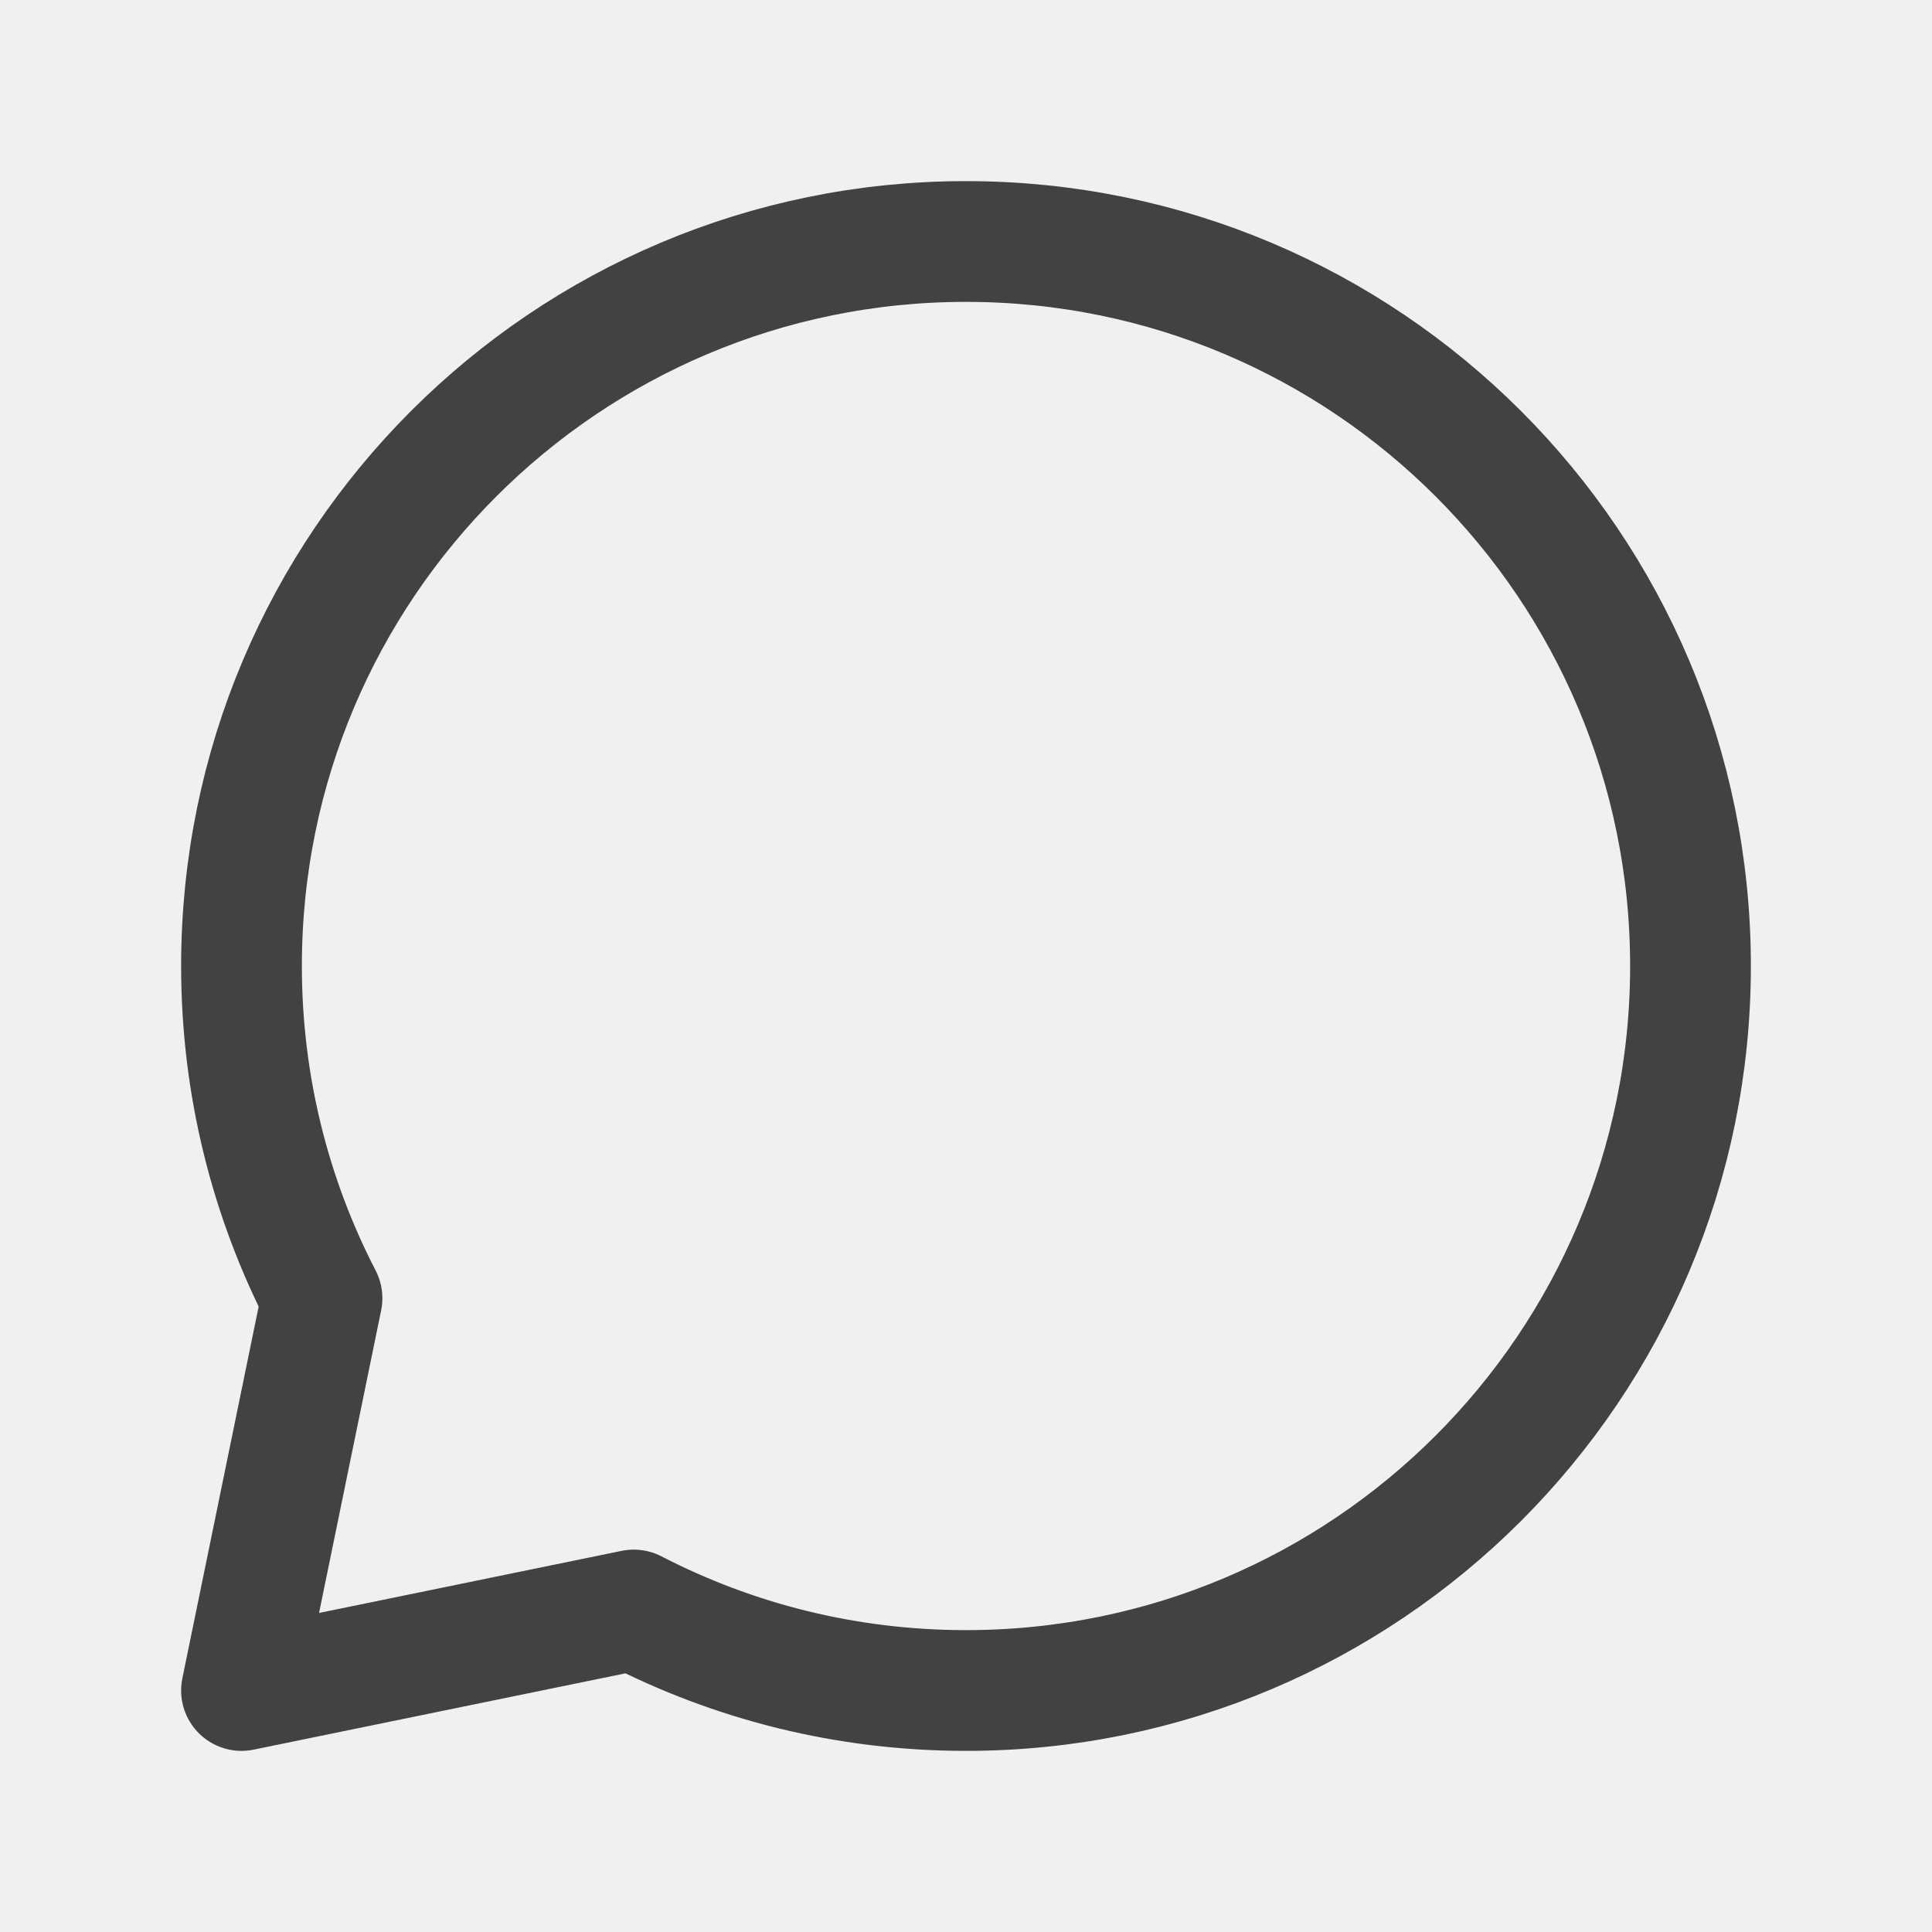
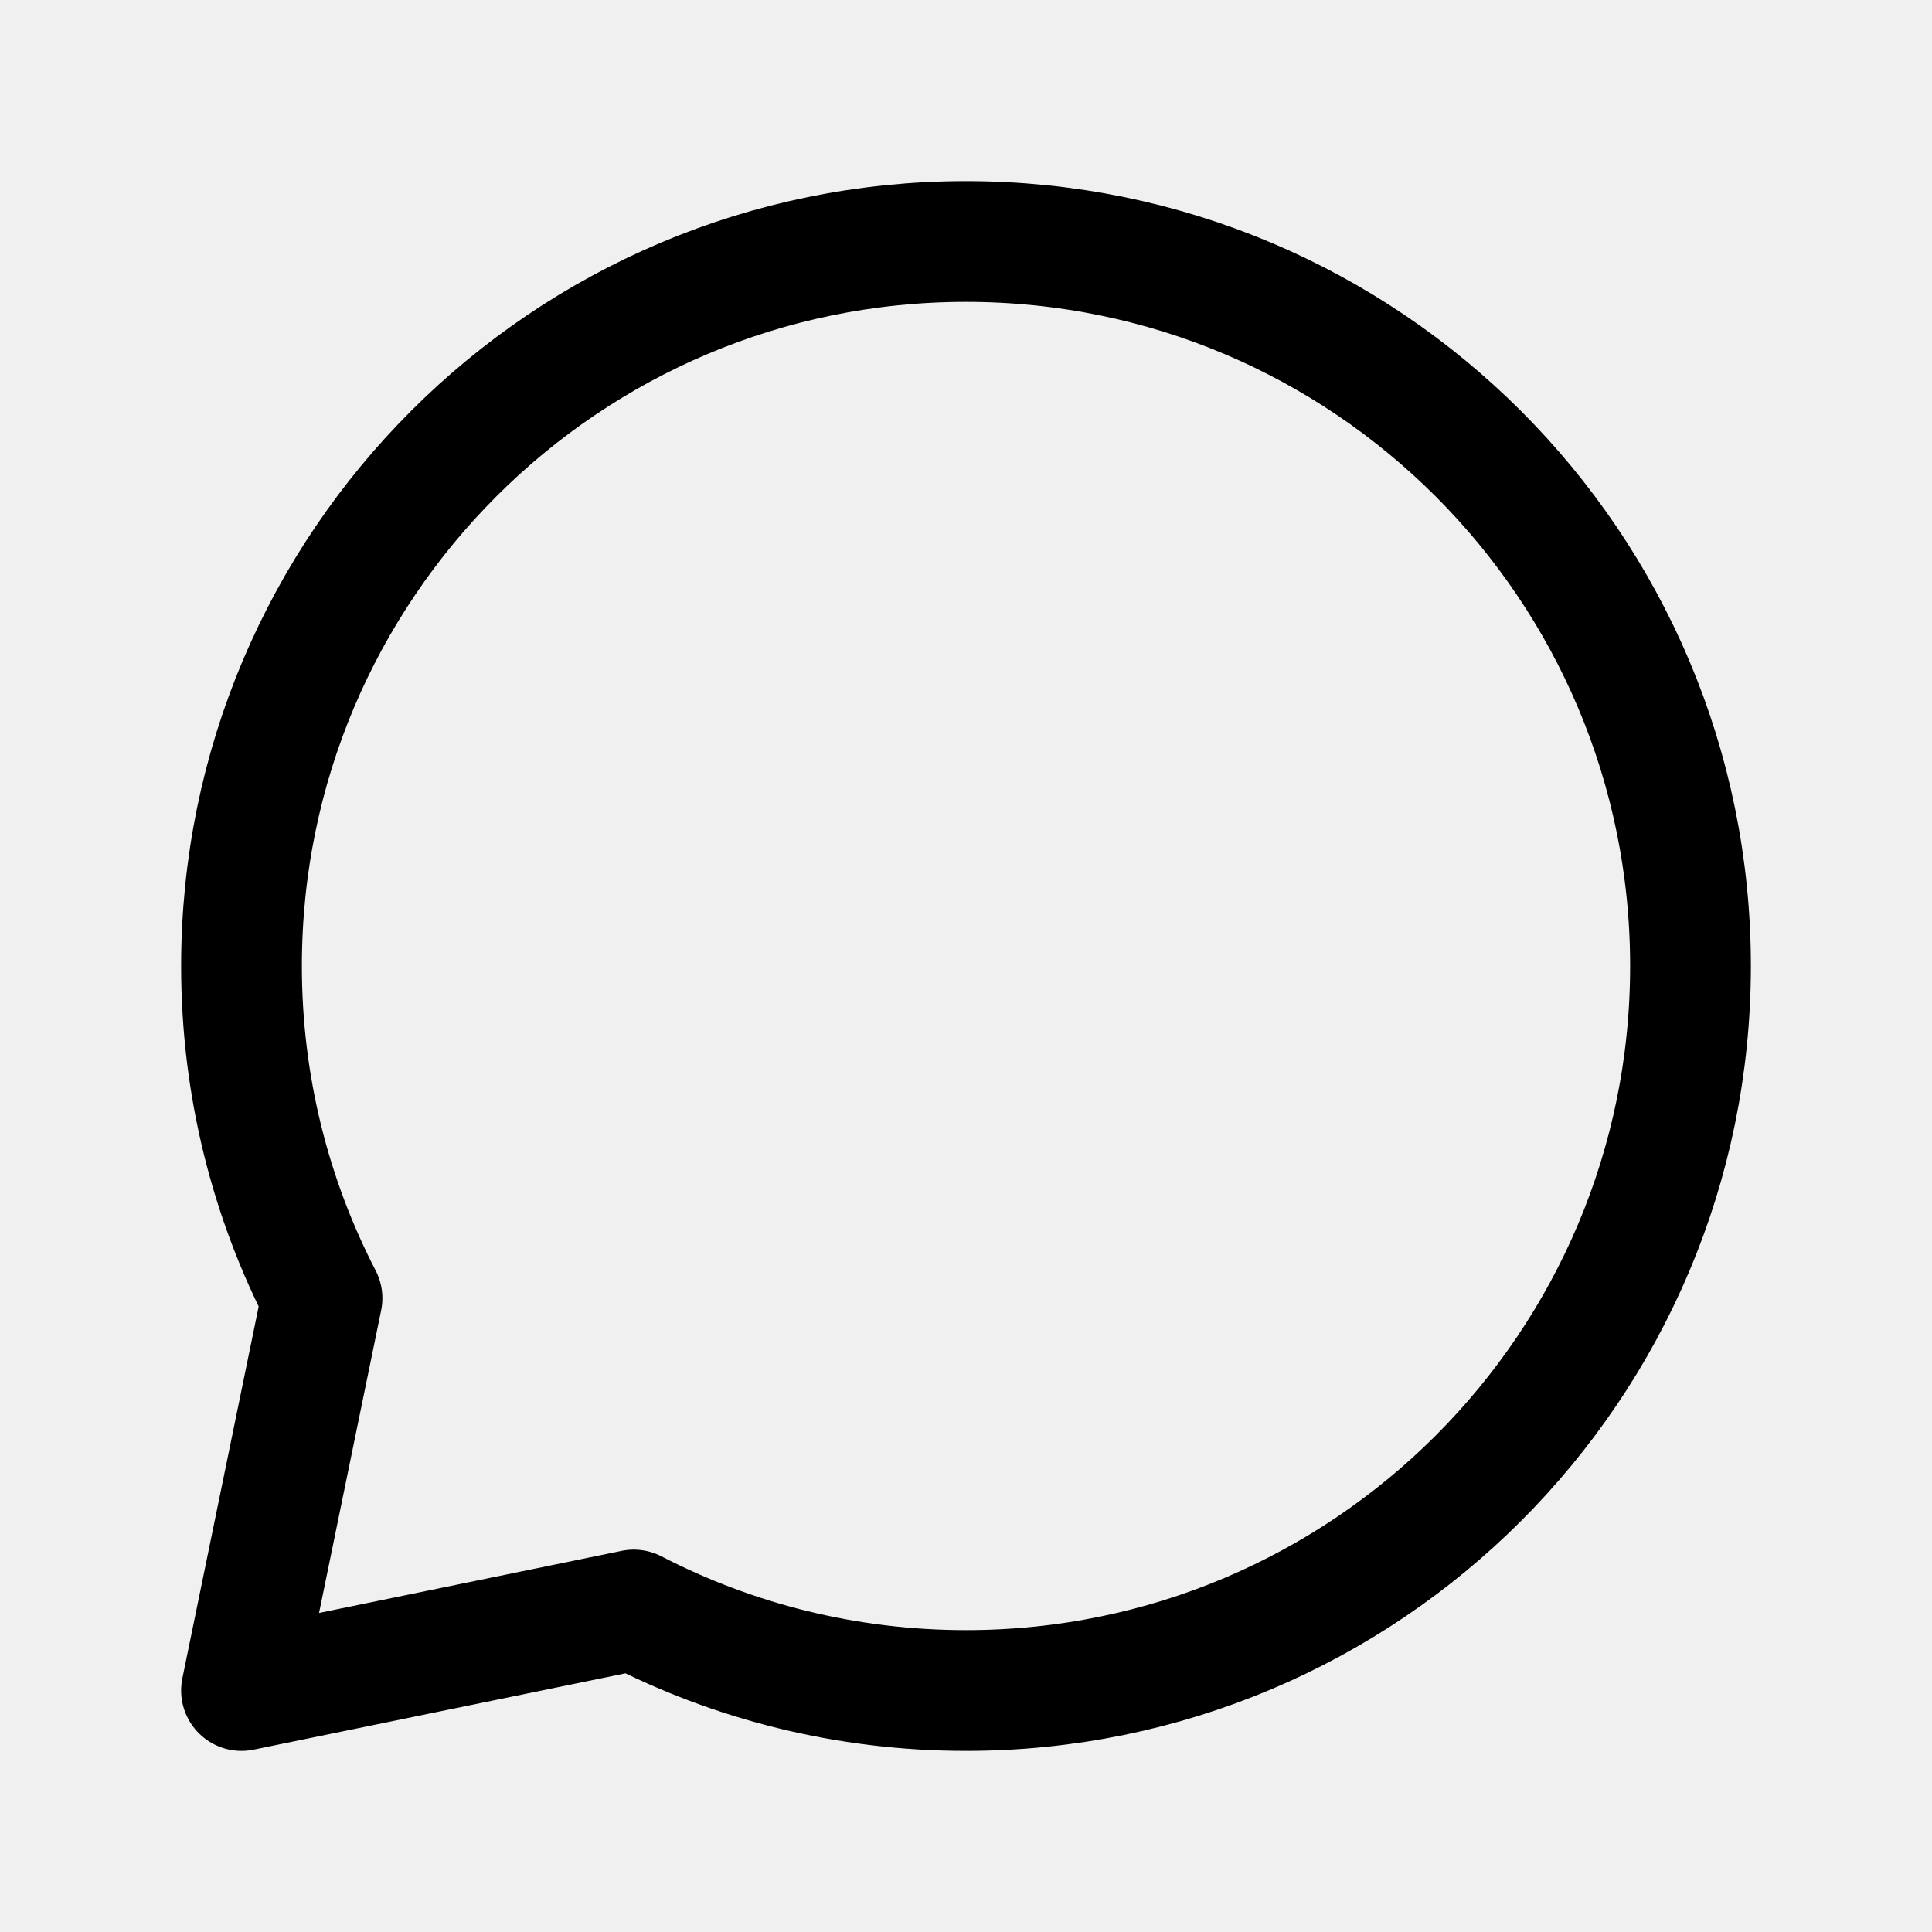
<svg xmlns="http://www.w3.org/2000/svg" width="24" height="24" viewBox="0 0 24 24" fill="none">
  <g clip-path="url(#clip0_53_267)">
    <mask id="mask0_53_267" style="mask-type:luminance" maskUnits="userSpaceOnUse" x="0" y="0" width="24" height="24">
      <path d="M24 0H0V24H24V0Z" fill="white" />
    </mask>
    <g mask="url(#mask0_53_267)">
-       <path d="M12 21C16.971 21 21 16.971 21 12C21 7.029 16.971 3 12 3C7.029 3 3 7.029 3 12C3 13.488 3.361 14.891 4 16.127L3 21L7.873 20C9.109 20.639 10.512 21 12 21Z" stroke="#424242" stroke-width="1.5" stroke-linecap="round" stroke-linejoin="round" />
+       <path d="M12 21C16.971 21 21 16.971 21 12C21 7.029 16.971 3 12 3C7.029 3 3 7.029 3 12C3 13.488 3.361 14.891 4 16.127L3 21L7.873 20C9.109 20.639 10.512 21 12 21Z" stroke="currentColor" stroke-width="1.5" stroke-linecap="round" stroke-linejoin="round" />
    </g>
  </g>
  <defs>
    <clipPath id="clip0_53_267">
      <rect width="24" height="24" fill="white" />
    </clipPath>
  </defs>
</svg>
